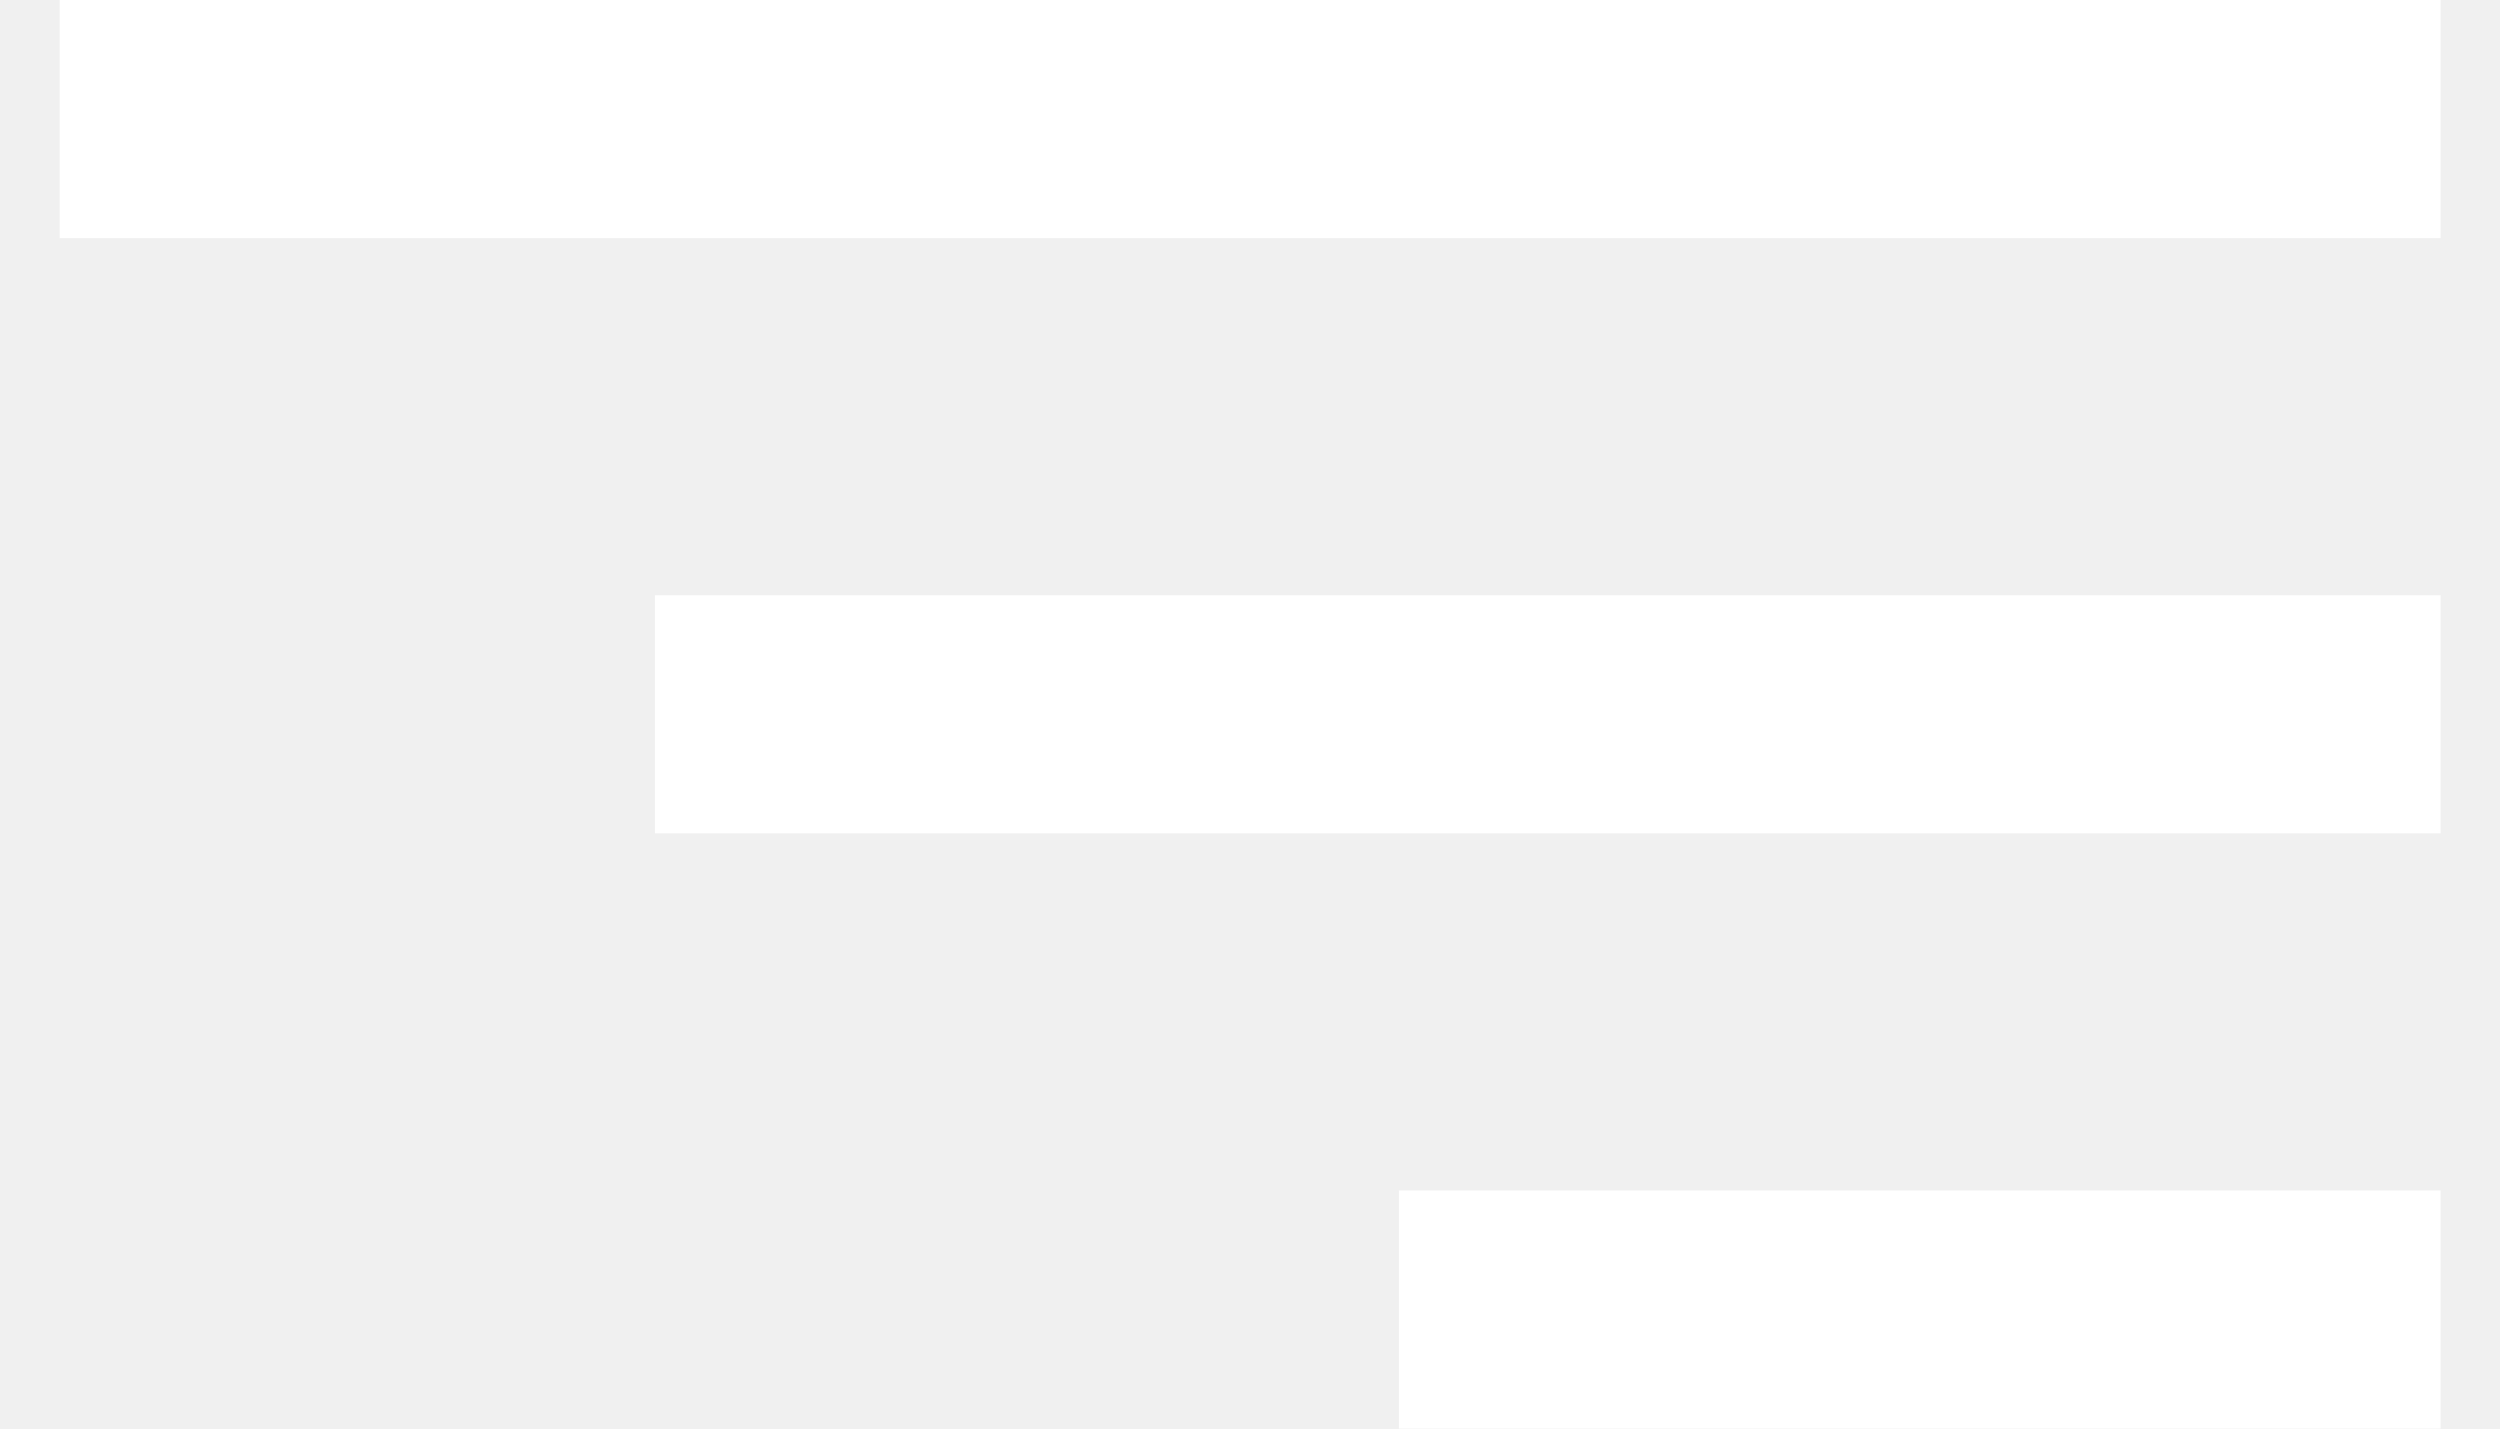
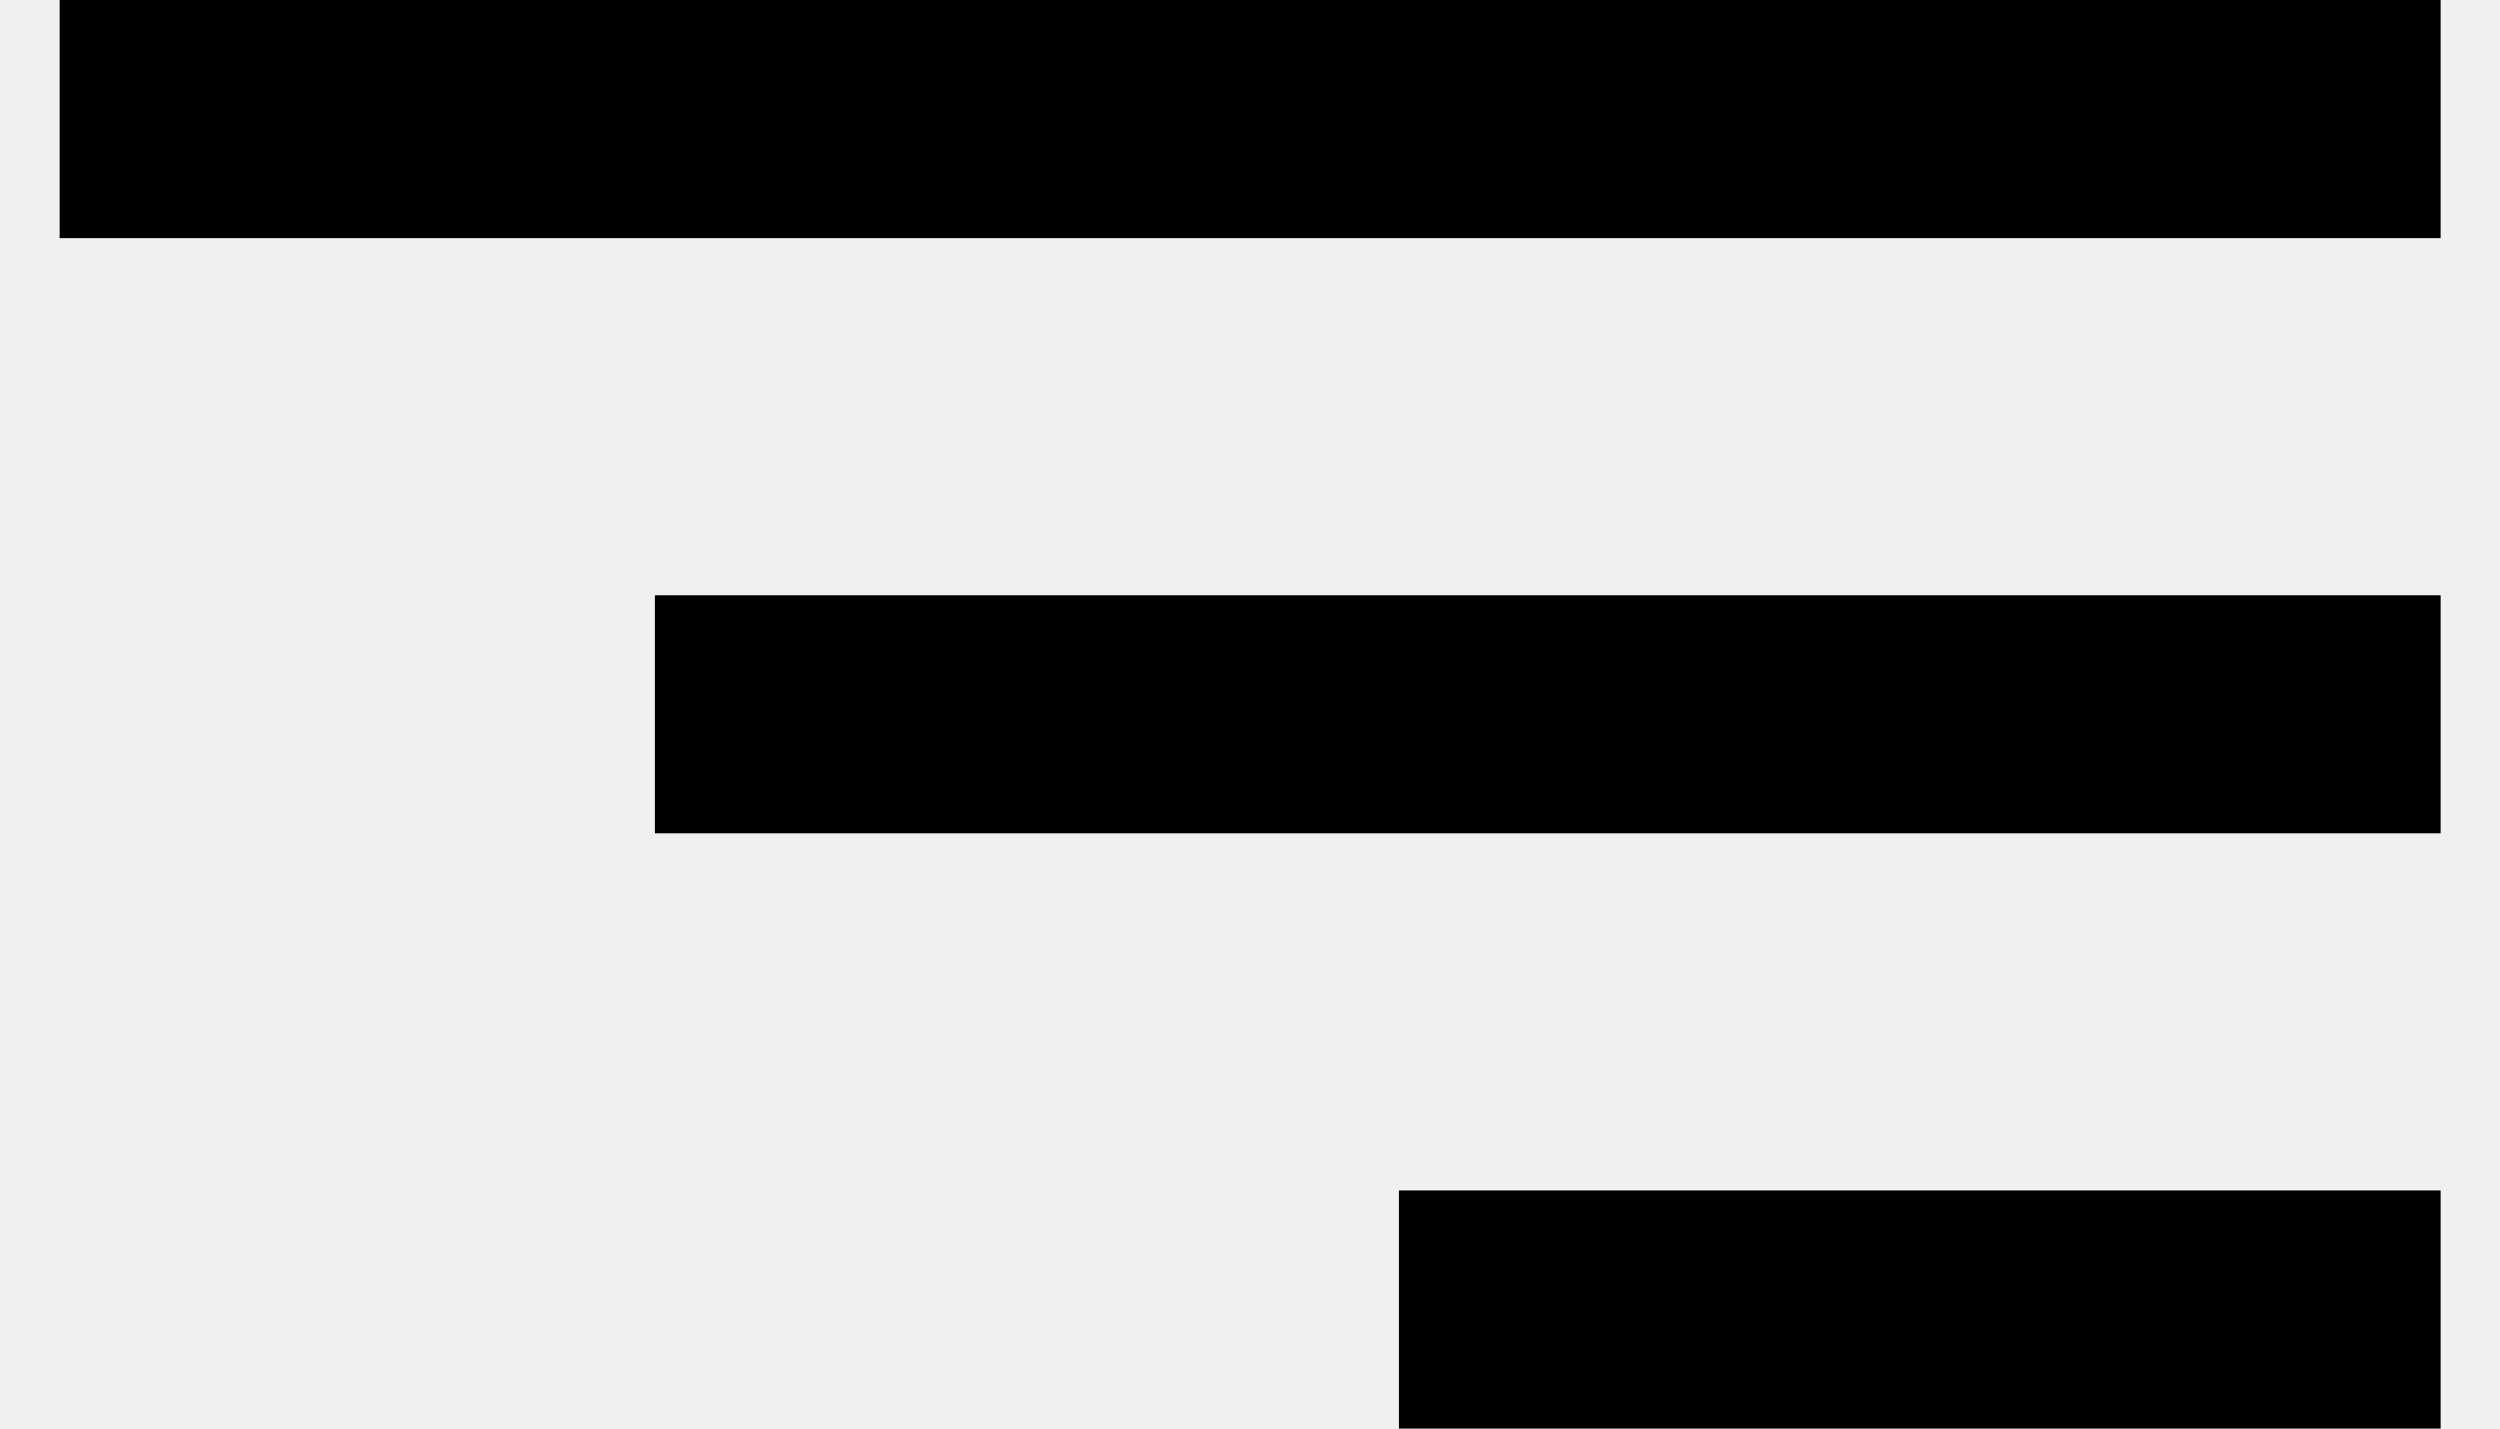
- <svg xmlns="http://www.w3.org/2000/svg" width="28" height="16" viewBox="0 0 28 16" fill="none">
-   <path d="M0.668 0H27.335V2.667H0.668V0ZM7.335 6.667H27.335V9.333H7.335V6.667ZM15.668 13.333H27.335V16H15.668V13.333Z" fill="white" />
+ <svg xmlns="http://www.w3.org/2000/svg" width="28" height="16" viewBox="0 0 28 16">
+   <path d="M0.668 0H27.335V2.667H0.668V0ZM7.335 6.667H27.335V9.333H7.335V6.667ZM15.668 13.333H27.335V16H15.668V13.333Z" />
</svg>
